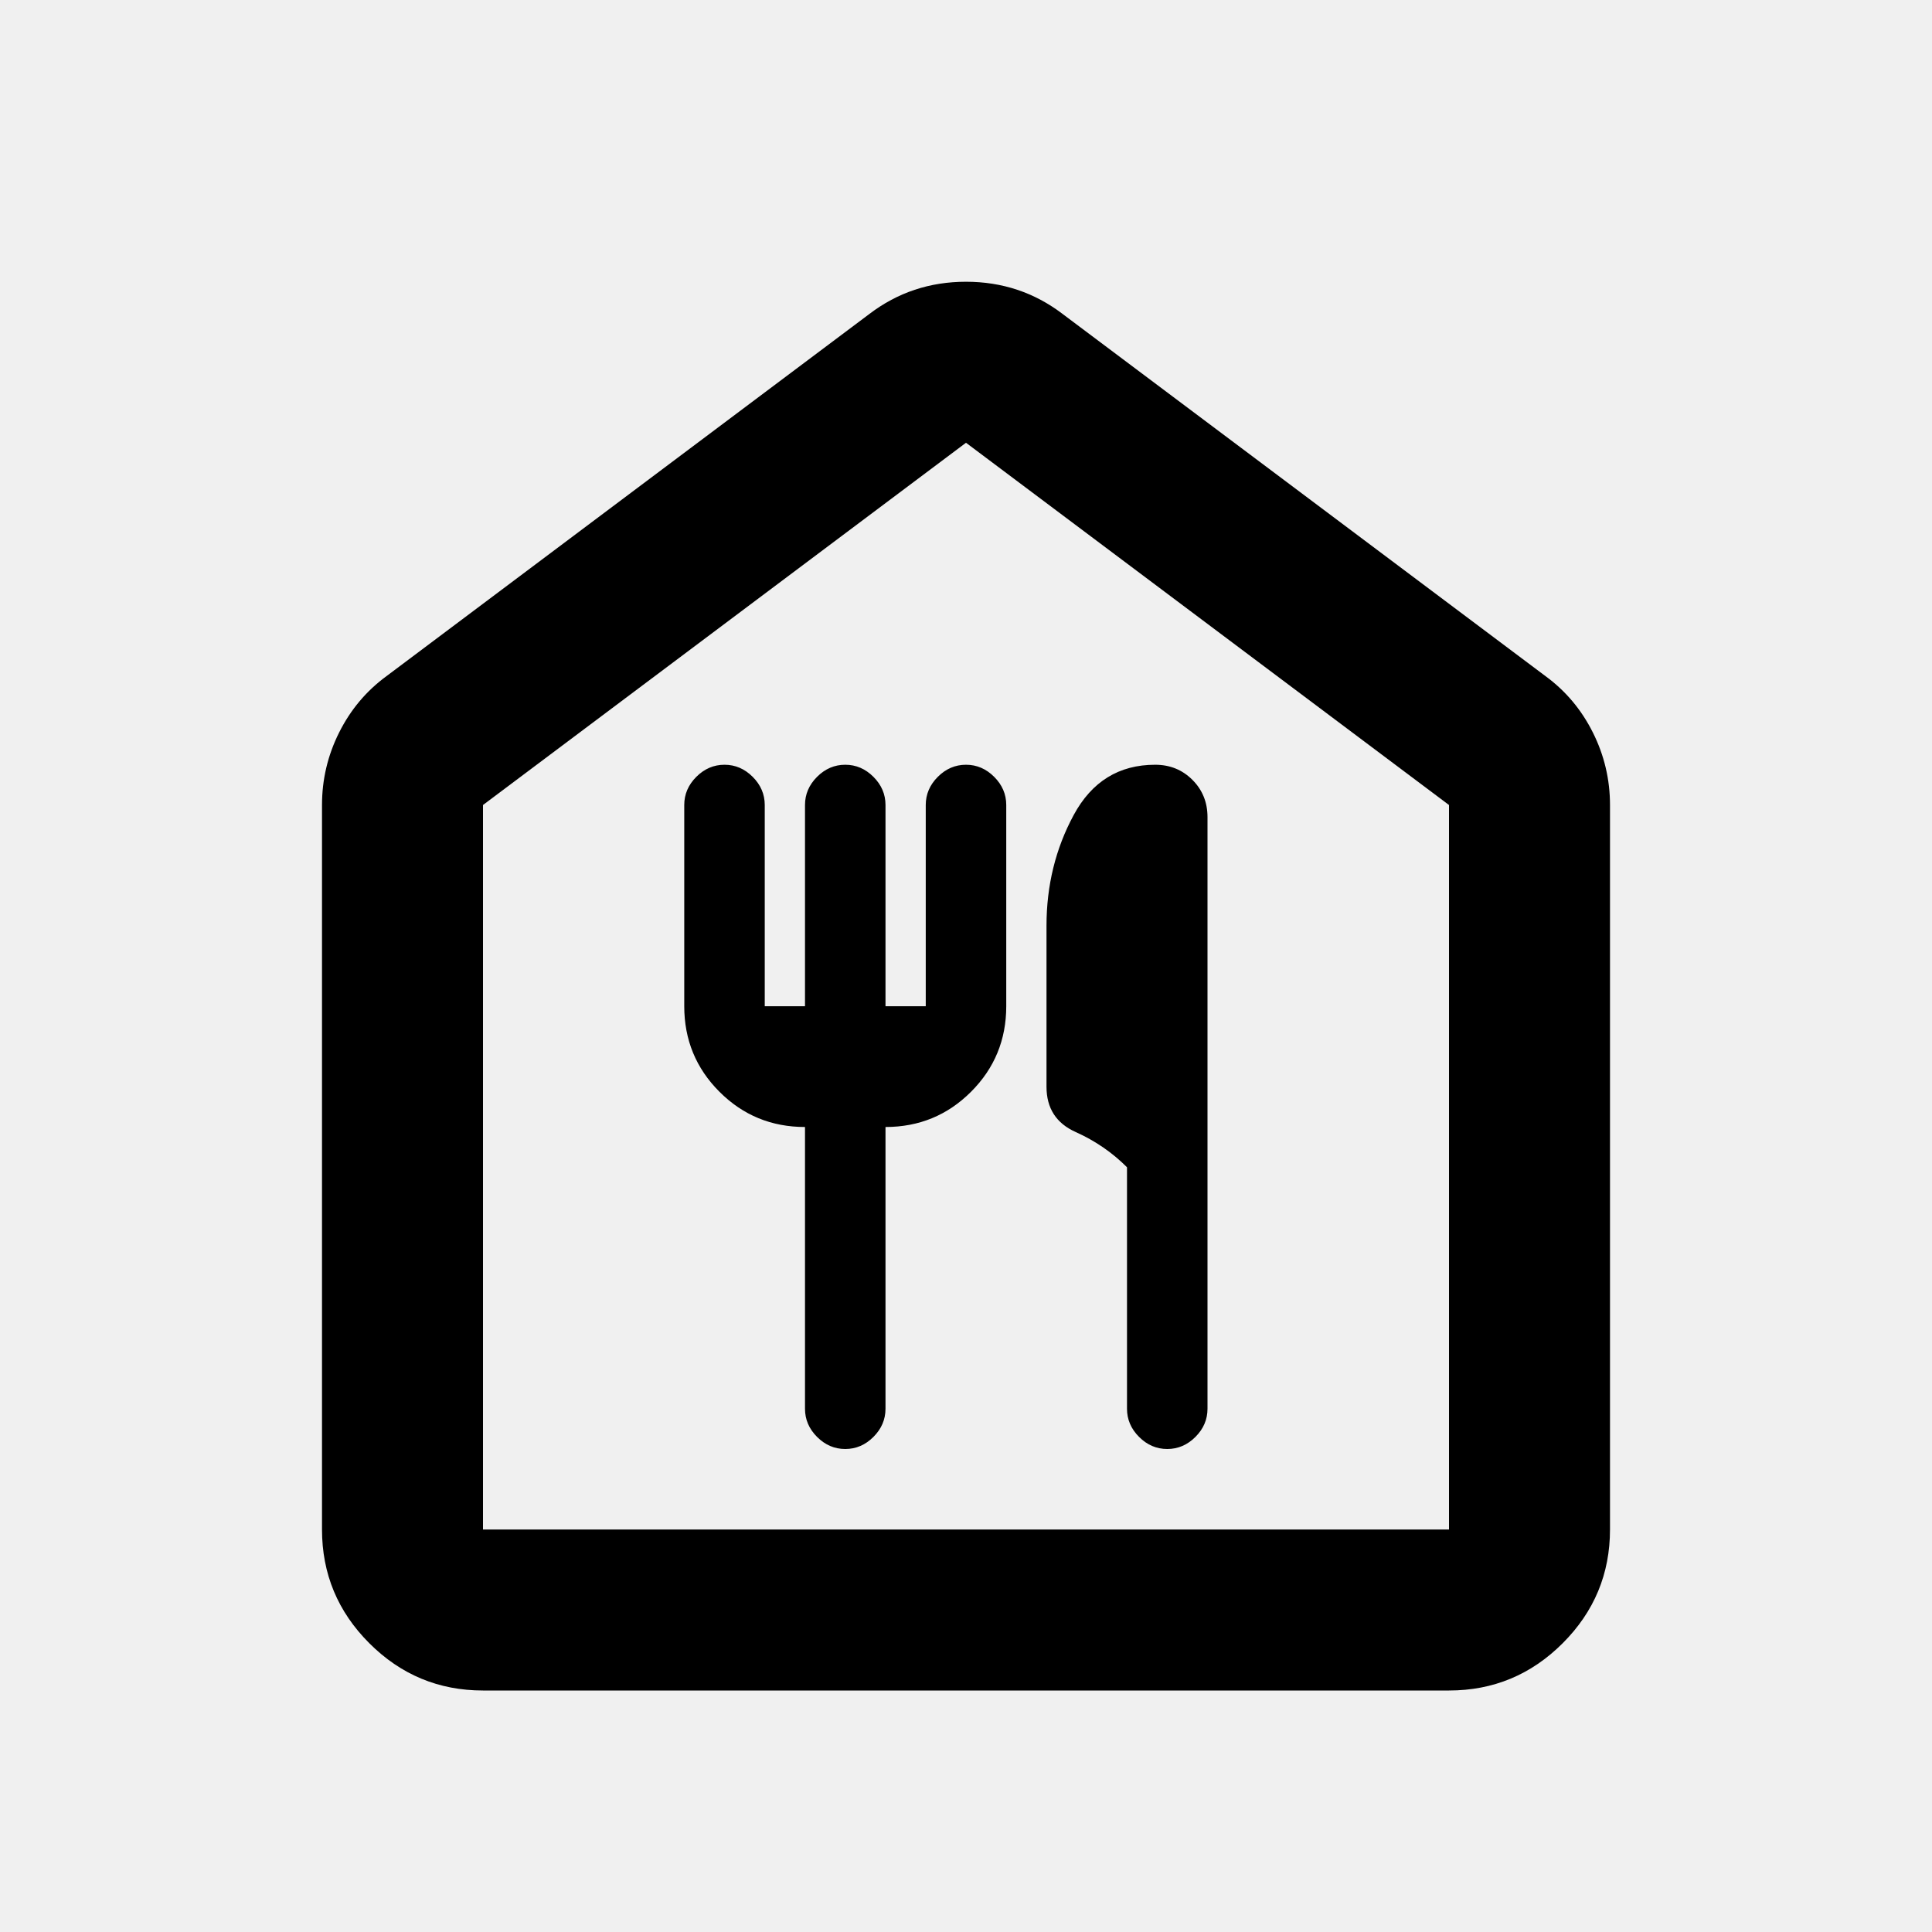
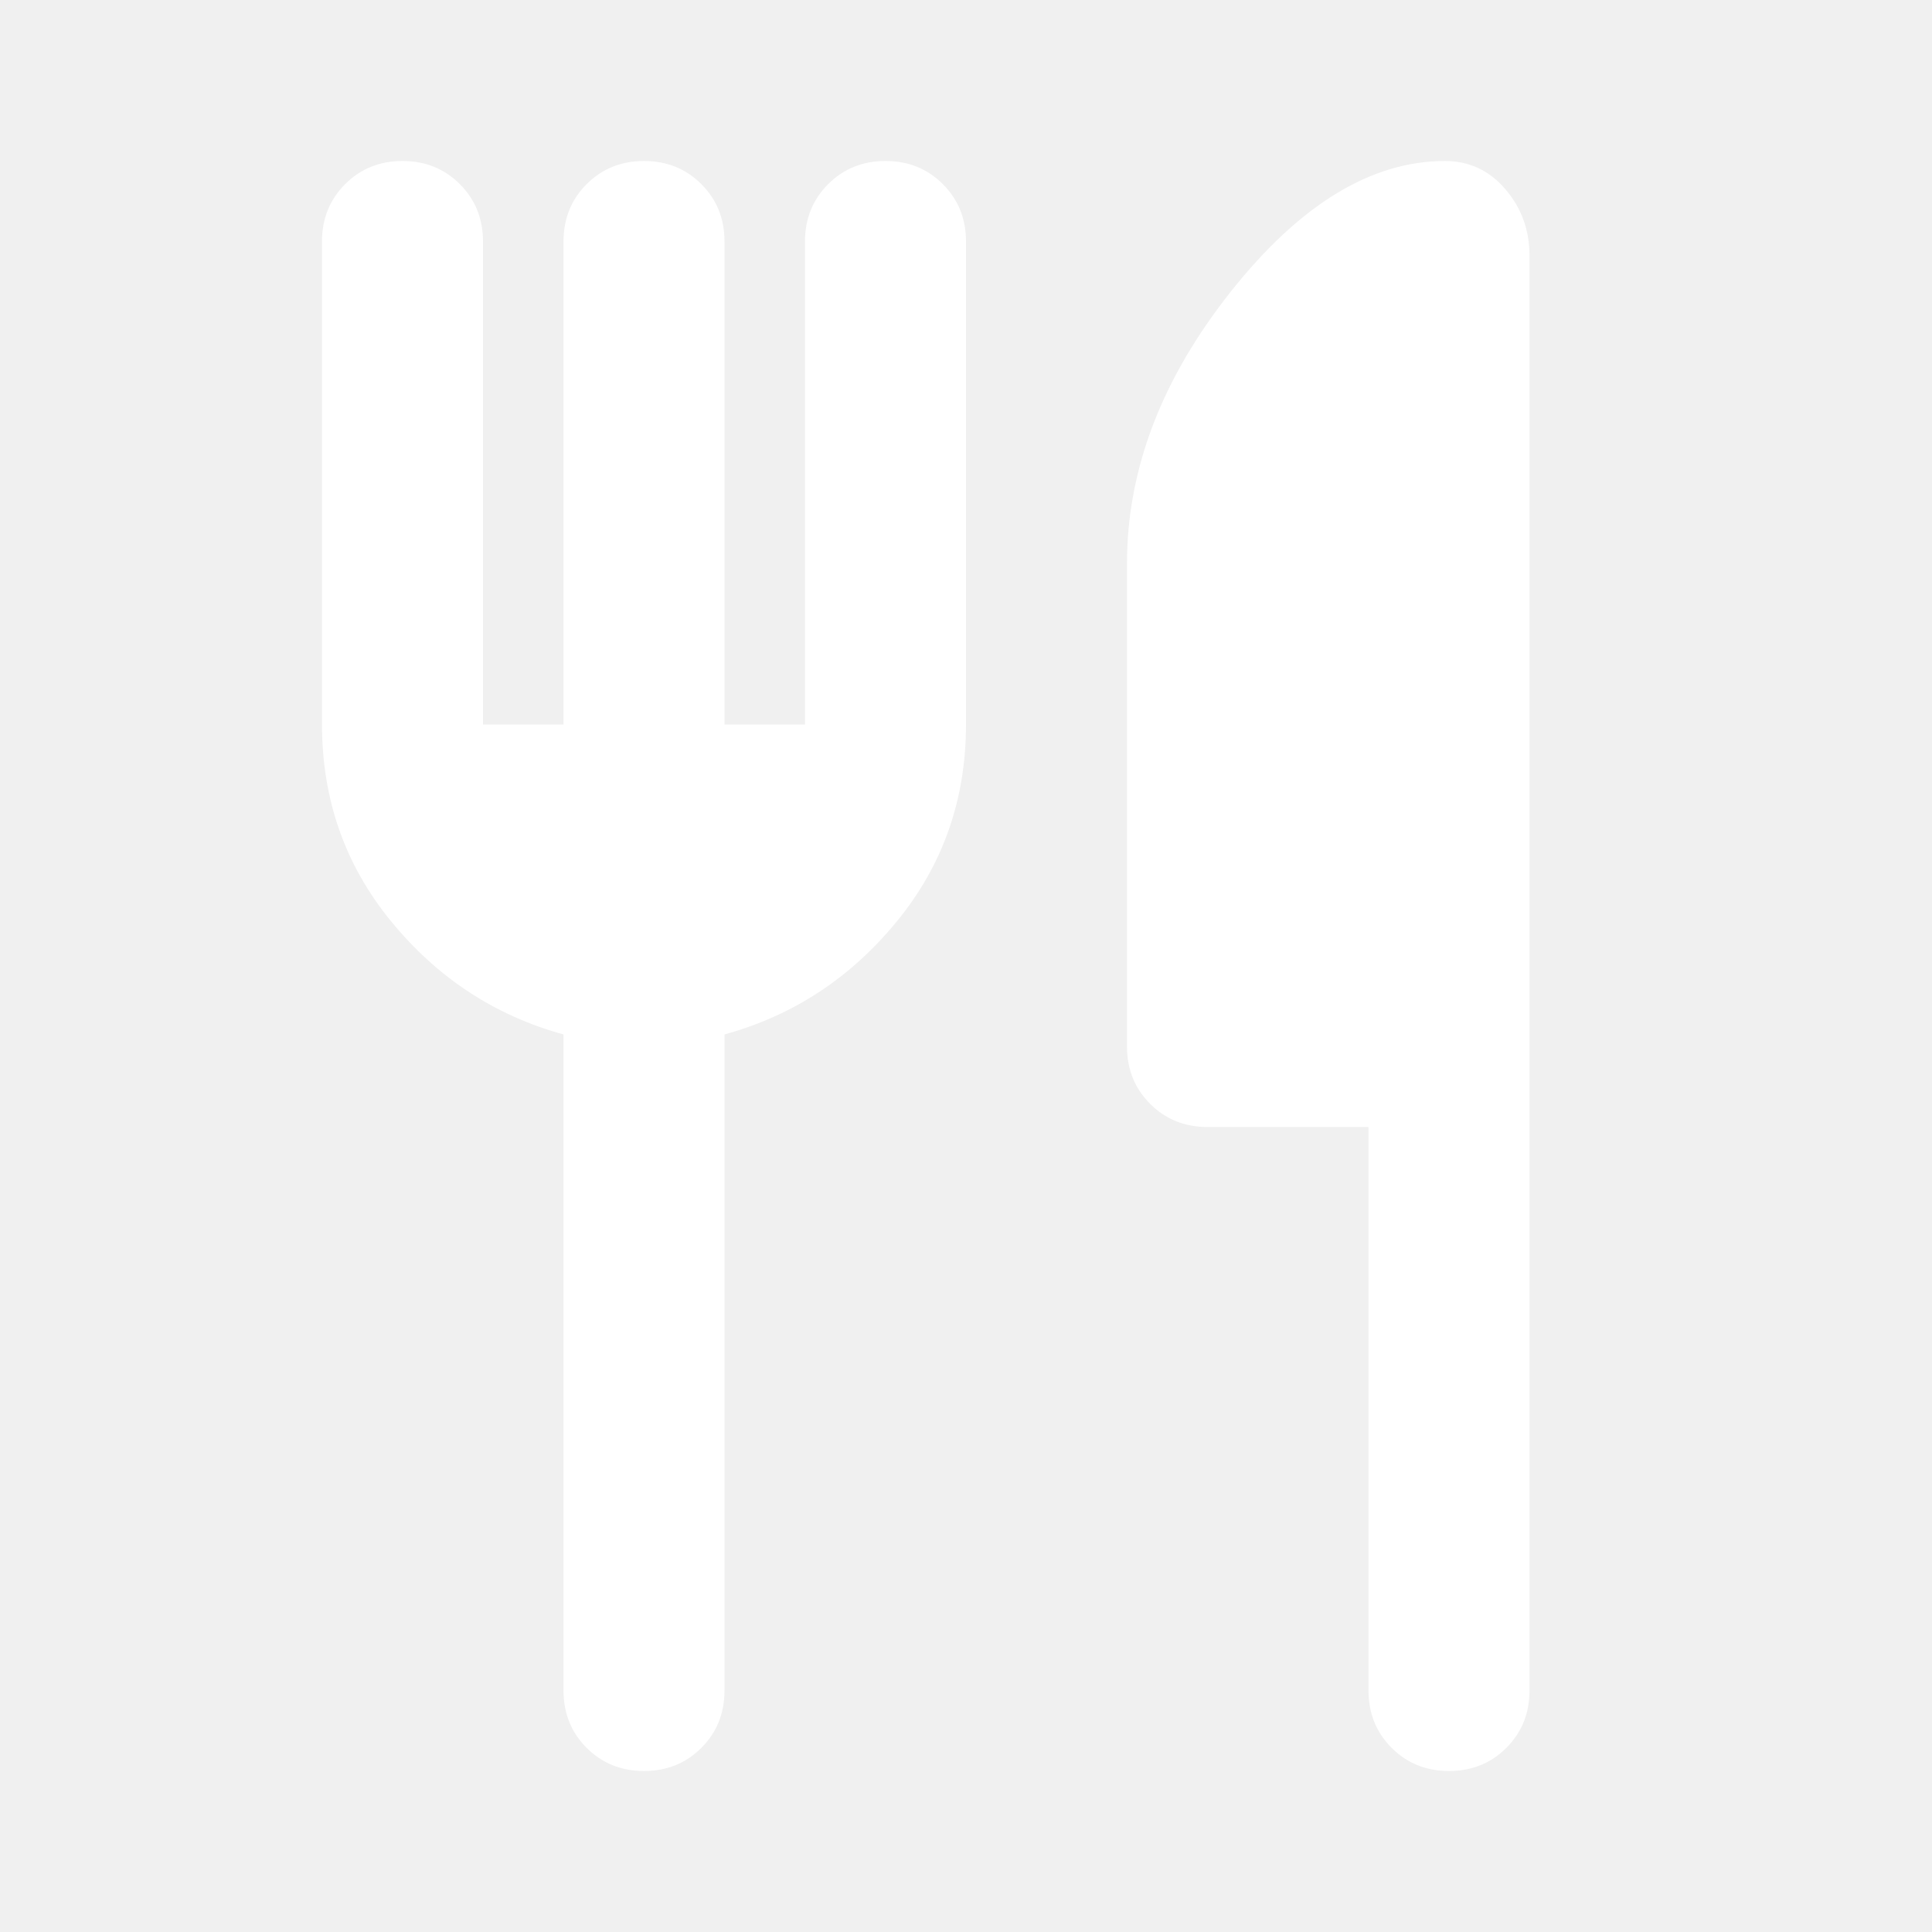
- <svg xmlns="http://www.w3.org/2000/svg" height="24px" viewBox="0 -960 960 960" width="24px" fill="currentColor">
-   <path d="M240-120q-33 0-56.5-23.5T160-200v-360q0-19 8.5-36t23.5-28l240-180q21-16 48-16t48 16l240 180q15 11 23.5 28t8.5 36v360q0 33-23.5 56.5T720-120H240Zm0-80h480v-360L480-740 240-560v360Zm240-270Zm-60 230q8 0 14-6t6-14v-140q25 0 42.5-17.5T500-460v-100q0-8-6-14t-14-6q-8 0-14 6t-6 14v100h-20v-100q0-8-6-14t-14-6q-8 0-14 6t-6 14v100h-20v-100q0-8-6-14t-14-6q-8 0-14 6t-6 14v100q0 25 17.5 42.5T400-400v140q0 8 6 14t14 6Zm174-6q6-6 6-14v-294q0-11-7.5-18.5T574-580q-27 0-40.5 25T520-500v80q0 16 14.5 22.5T560-380v120q0 8 6 14t14 6q8 0 14-6Z" />
+ <svg xmlns="http://www.w3.org/2000/svg" height="24px" viewBox="0 -960 960 960" width="24px" fill="#FFFFFF">
+   <path d="M280-600v-240q0-17 11.5-28.5T320-880q17 0 28.5 11.5T360-840v240h40v-240q0-17 11.5-28.5T440-880q17 0 28.5 11.5T480-840v240q0 56-34.5 98T360-446v326q0 17-11.5 28.5T320-80q-17 0-28.5-11.5T280-120v-326q-51-14-85.5-56T160-600v-240q0-17 11.5-28.5T200-880q17 0 28.5 11.5T240-840v240h40Zm400 200h-80q-17 0-28.5-11.5T560-440v-240q0-70 51.5-135T718-880q18 0 30 14t12 33v713q0 17-11.5 28.5T720-80q-17 0-28.5-11.5T680-120v-280Z" />
</svg>
